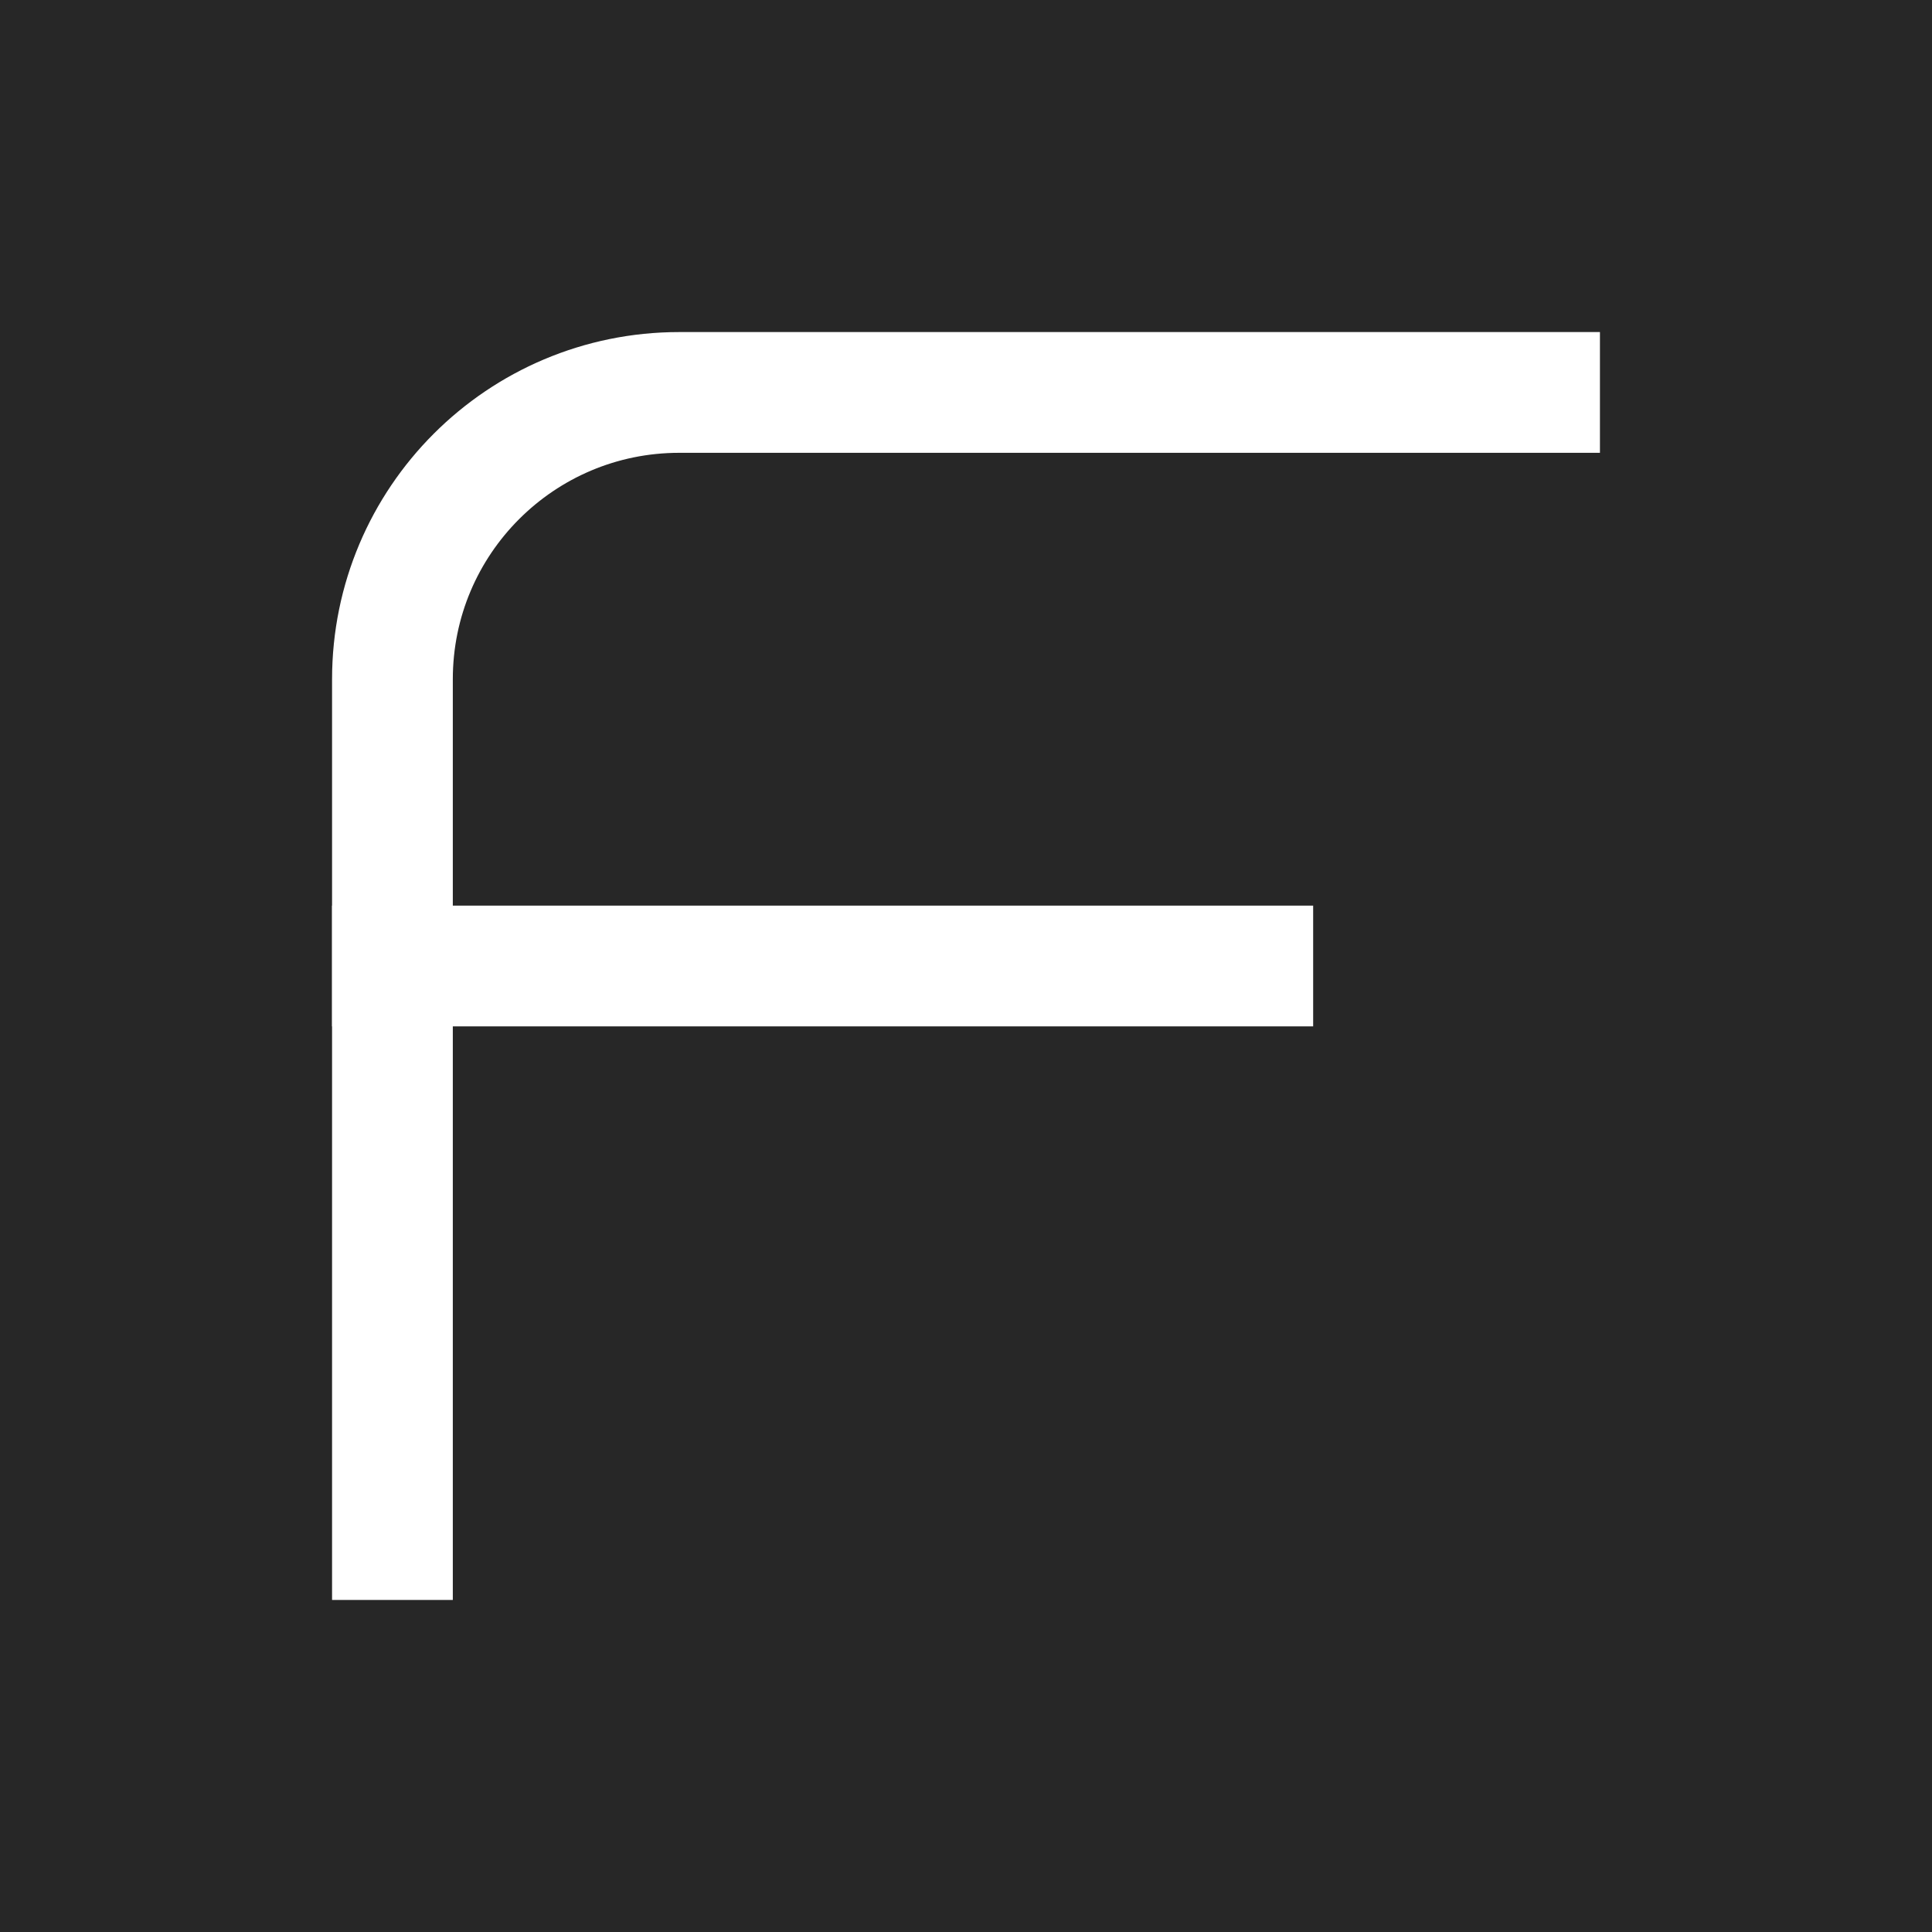
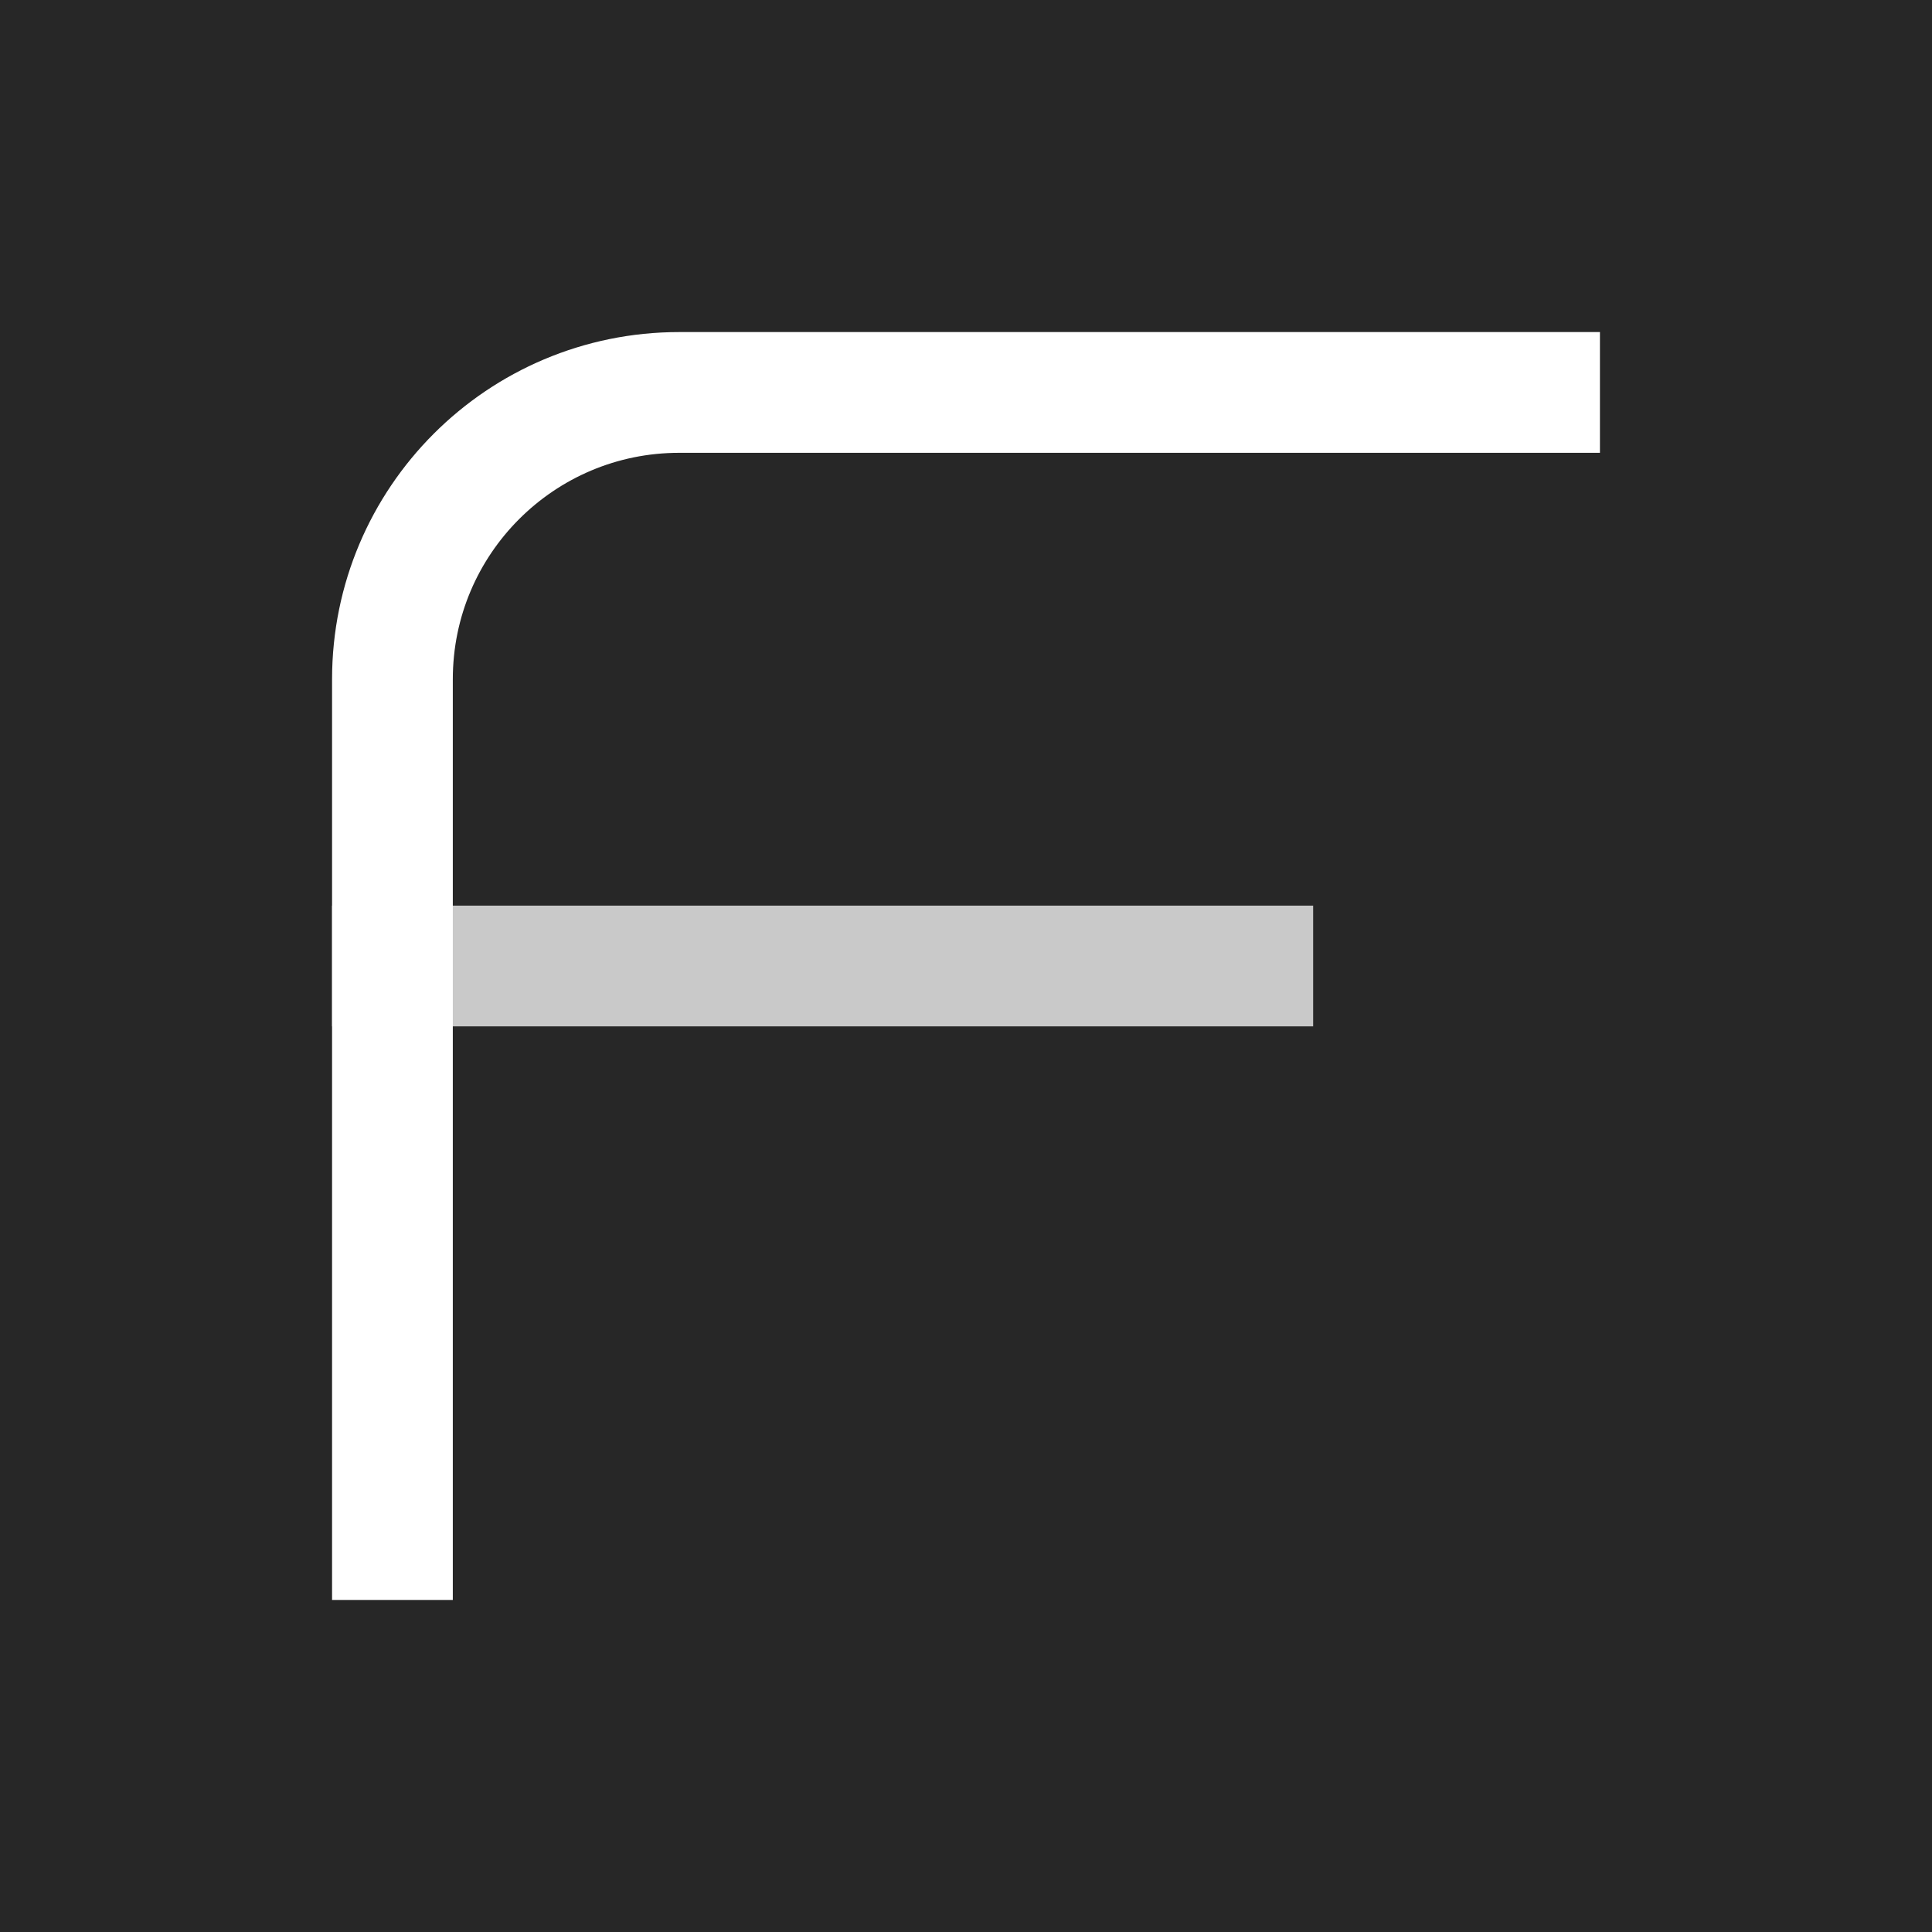
<svg xmlns="http://www.w3.org/2000/svg" id="_レイヤー_1" data-name="レイヤー 1" viewBox="0 0 1024 1024">
  <defs>
    <style>
      .cls-1 {
        fill: #272727;
      }

      .cls-2 {
+         opacity: .75;
+       }
+ 
+       .cls-2, .cls-3 {
        fill: none;
        stroke: #fff;
        stroke-linecap: square;
        stroke-miterlimit: 10;
        stroke-width: 64px;
      }
    </style>
  </defs>
  <rect class="cls-1" x="0" width="1024" height="1024" />
  <g>
-     <path class="cls-2" d="M208,816v-456c0-83.95,68.05-152,152-152h456" />
    <line class="cls-2" x1="208" y1="512" x2="664" y2="512" />
+     <path class="cls-3" d="M208,816v-456c0-83.95,68.05-152,152-152h456" />
  </g>
</svg>
